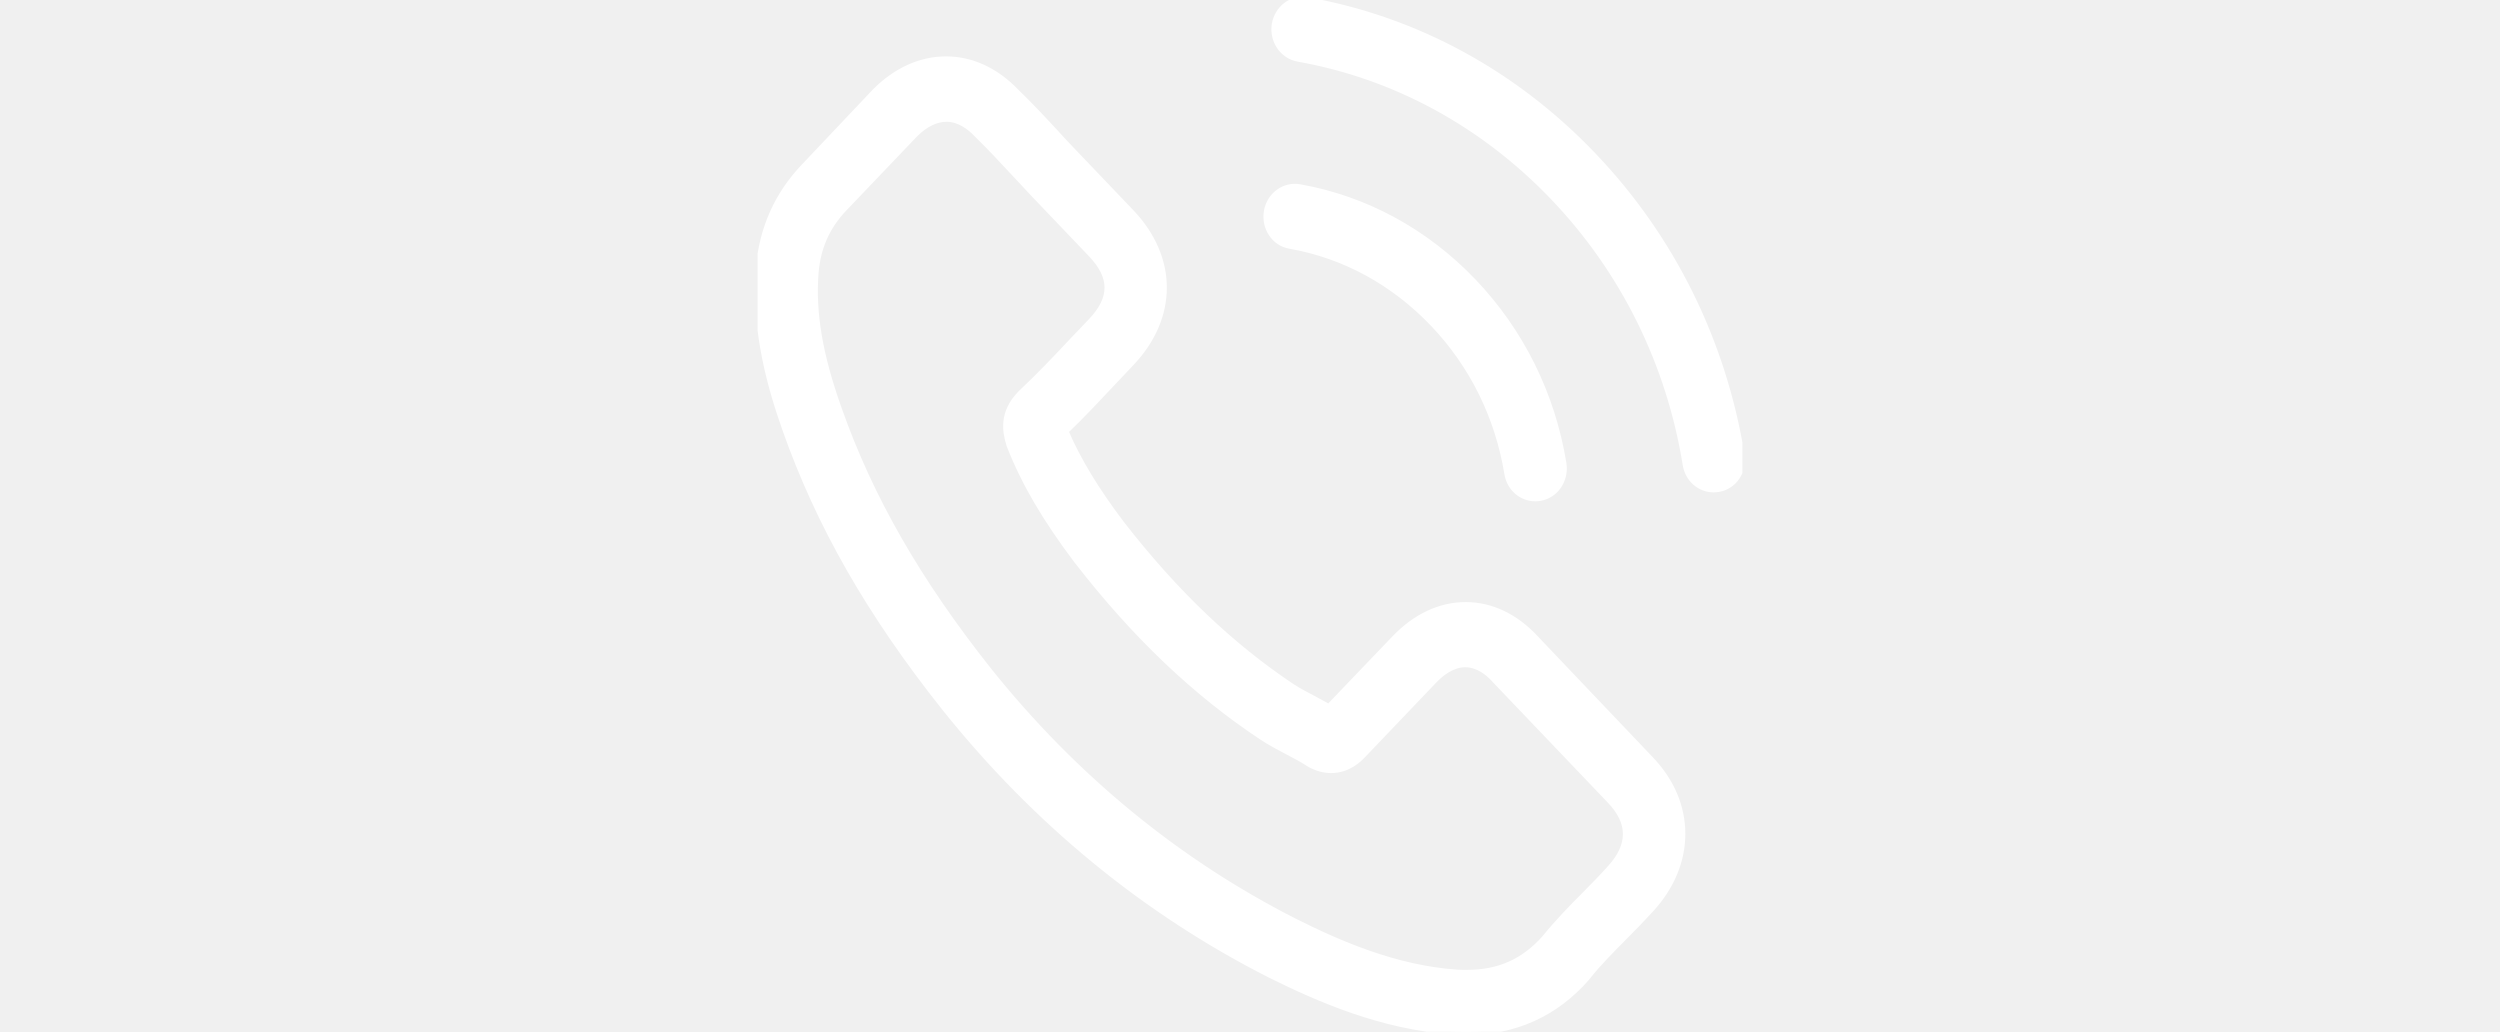
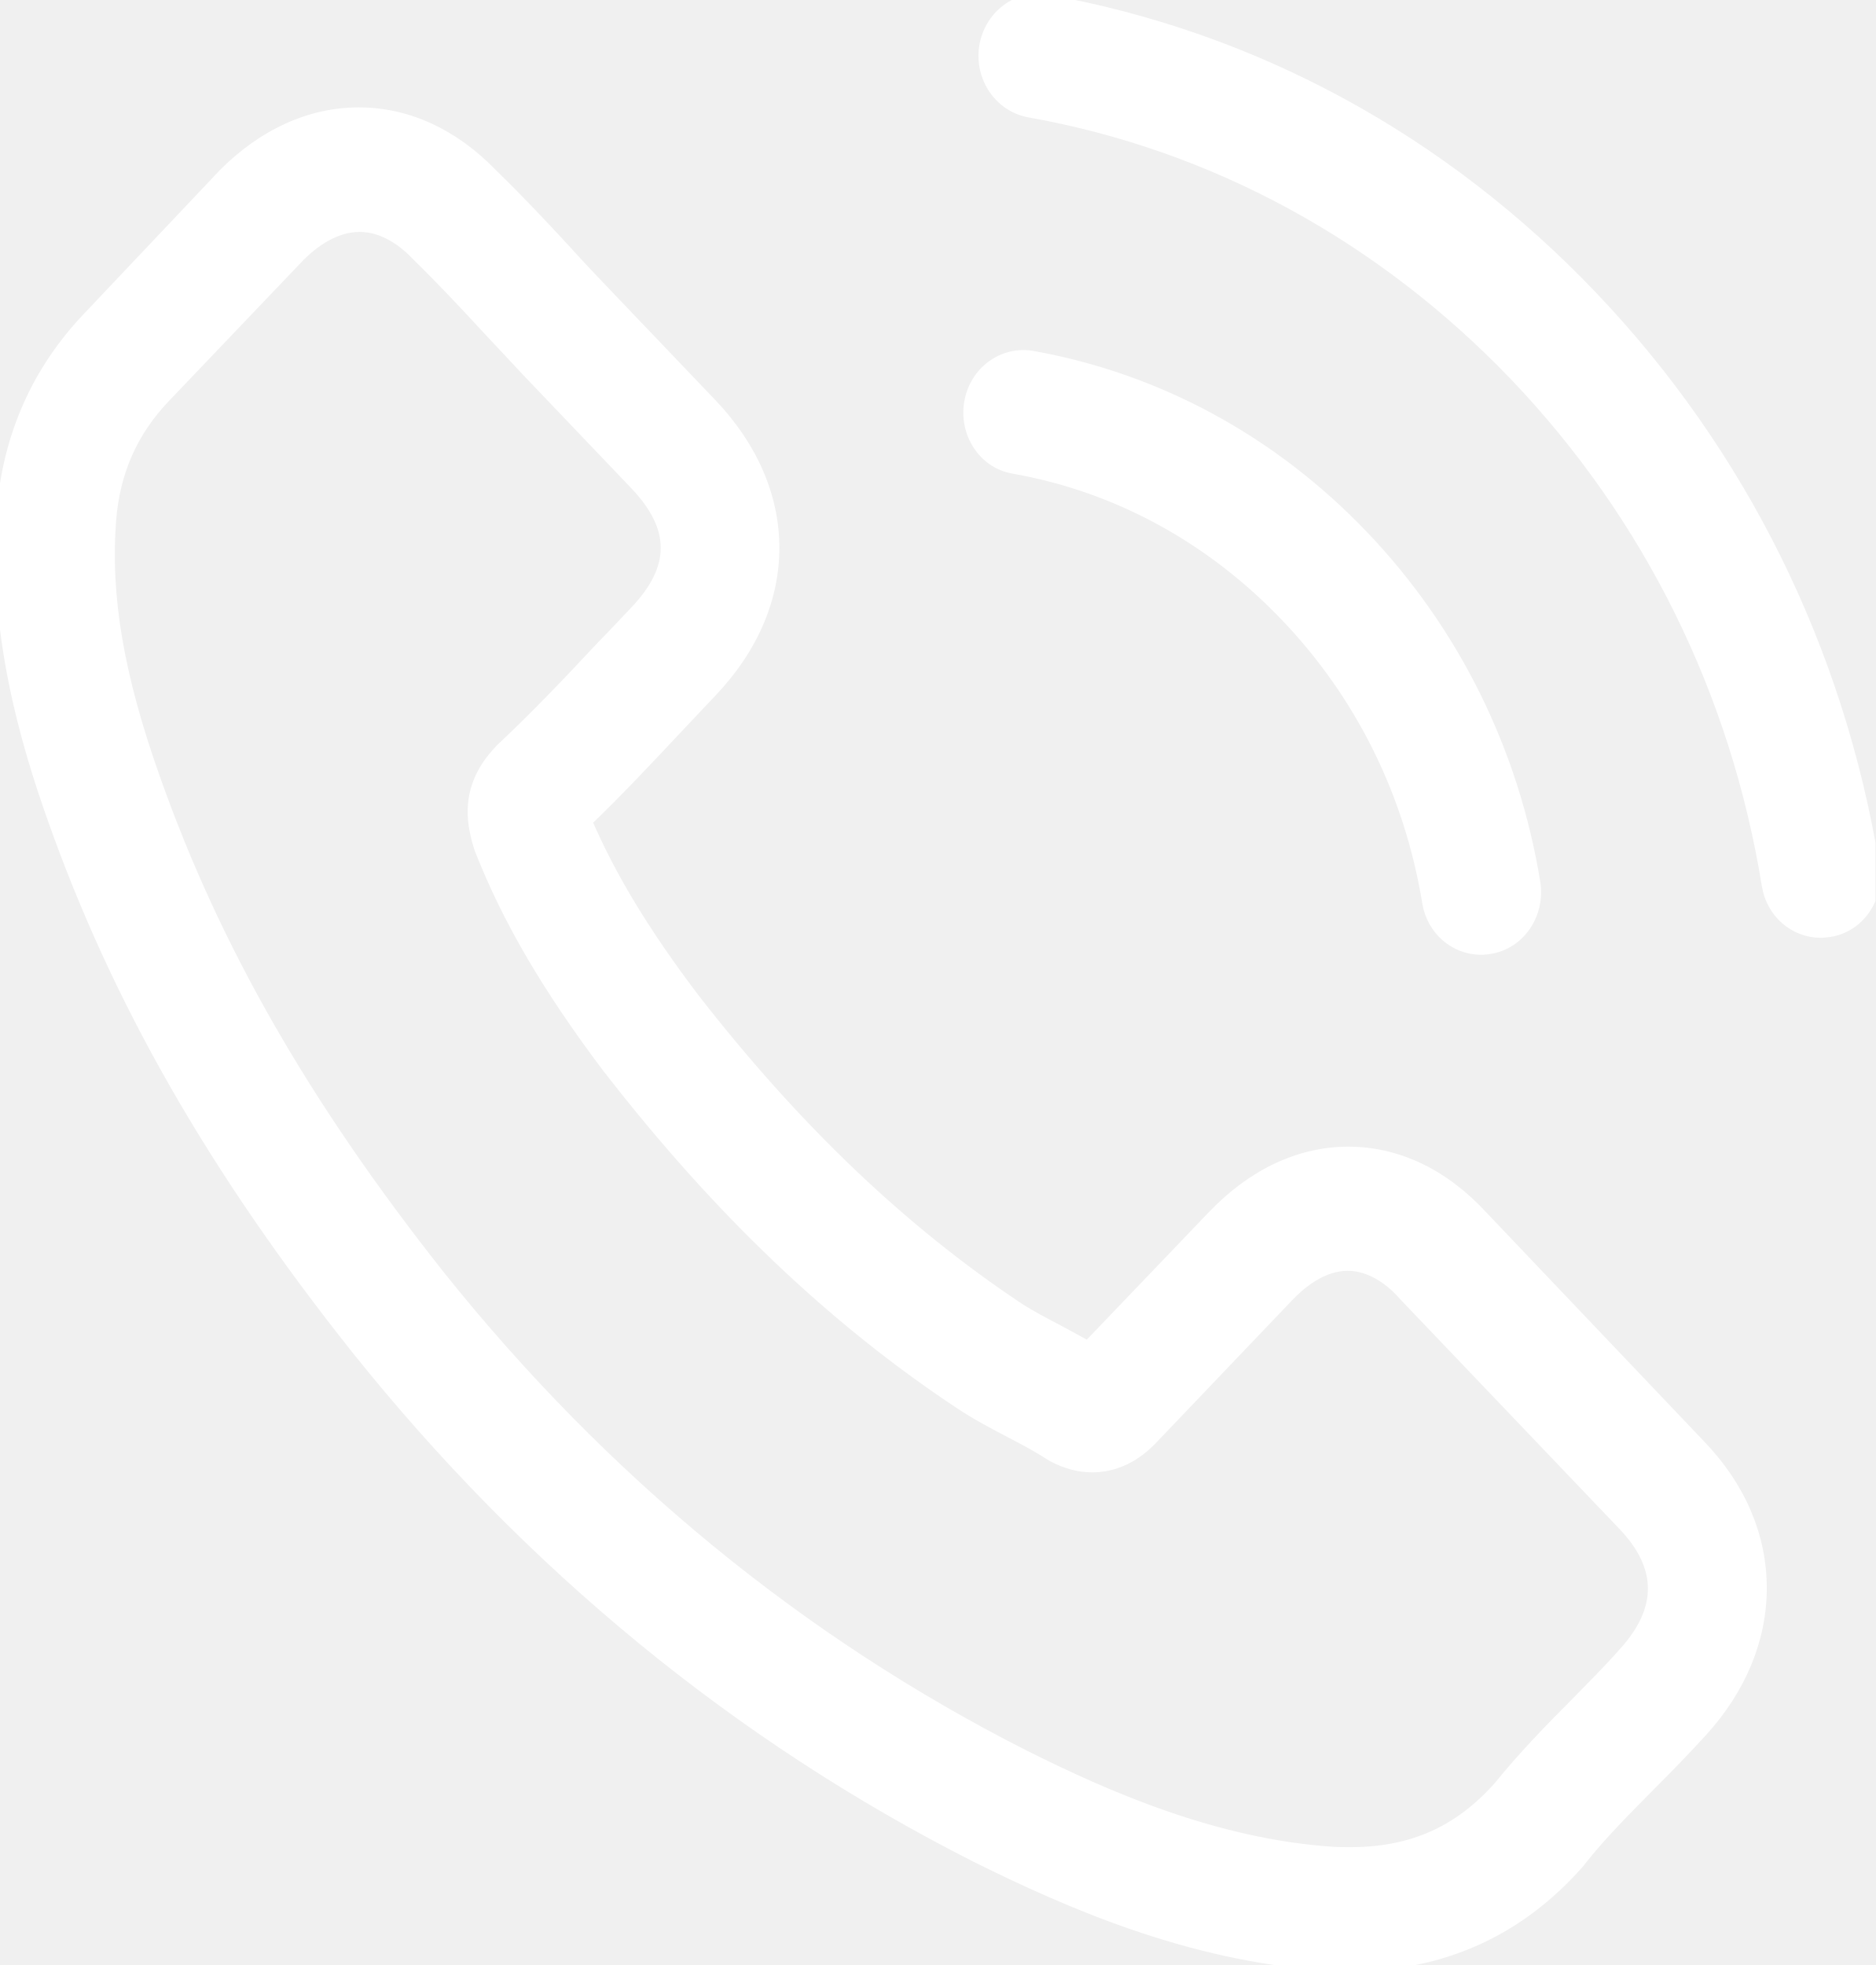
- <svg xmlns="http://www.w3.org/2000/svg" width="63" height="26" viewBox="0 0 63 66" fill="none">
-   <g clip-path="url(#clip0_2013_5840)">
+ <svg xmlns="http://www.w3.org/2000/svg" width="63" height="66" viewBox="0 0 63 66" fill="none">
+   <g clip-path="url(#clip0_2013_5671)">
    <path d="M49.79 40.885C48.5 39.478 46.944 38.725 45.296 38.725C43.66 38.725 42.091 39.464 40.748 40.871L36.547 45.259C36.201 45.064 35.855 44.883 35.523 44.701C35.044 44.451 34.592 44.214 34.206 43.963C30.271 41.344 26.694 37.931 23.263 33.516C21.601 31.315 20.484 29.462 19.673 27.582C20.764 26.537 21.774 25.451 22.758 24.406C23.13 24.016 23.503 23.612 23.875 23.222C26.667 20.297 26.667 16.508 23.875 13.582L20.245 9.78C19.833 9.348 19.407 8.902 19.008 8.456C18.211 7.593 17.373 6.701 16.509 5.865C15.219 4.528 13.676 3.818 12.054 3.818C10.432 3.818 8.863 4.528 7.533 5.865C7.52 5.879 7.52 5.879 7.507 5.893L2.986 10.671C1.284 12.454 0.313 14.627 0.101 17.148C-0.219 21.216 0.925 25.005 1.803 27.484C3.957 33.572 7.174 39.213 11.975 45.259C17.798 52.544 24.806 58.297 32.81 62.35C35.868 63.869 39.95 65.666 44.511 65.972C44.79 65.986 45.083 66 45.349 66C48.42 66 51 64.844 53.021 62.545C53.034 62.517 53.061 62.504 53.074 62.476C53.766 61.598 54.563 60.804 55.401 59.955C55.973 59.383 56.558 58.784 57.13 58.157C58.446 56.723 59.137 55.051 59.137 53.338C59.137 51.611 58.433 49.953 57.09 48.56L49.79 40.885ZM54.55 55.553C54.537 55.553 54.537 55.567 54.55 55.553C54.032 56.138 53.5 56.667 52.928 57.252C52.064 58.116 51.186 59.021 50.362 60.038C49.019 61.542 47.436 62.253 45.362 62.253C45.163 62.253 44.95 62.253 44.751 62.239C40.801 61.974 37.132 60.358 34.379 58.979C26.853 55.163 20.245 49.744 14.753 42.877C10.219 37.151 7.188 31.858 5.18 26.175C3.943 22.706 3.491 20.004 3.691 17.455C3.824 15.825 4.422 14.474 5.526 13.318L10.06 8.568C10.711 7.927 11.403 7.579 12.081 7.579C12.918 7.579 13.597 8.108 14.022 8.554C14.035 8.568 14.049 8.582 14.062 8.595C14.873 9.389 15.644 10.211 16.455 11.089C16.868 11.535 17.293 11.98 17.719 12.44L21.349 16.243C22.758 17.72 22.758 19.085 21.349 20.561C20.963 20.965 20.591 21.369 20.205 21.759C19.088 22.957 18.024 24.071 16.868 25.158C16.841 25.186 16.814 25.2 16.801 25.228C15.658 26.426 15.87 27.596 16.11 28.39C16.123 28.431 16.136 28.473 16.15 28.515C17.094 30.911 18.423 33.168 20.444 35.856L20.458 35.87C24.128 40.606 27.997 44.297 32.265 47.125C32.81 47.487 33.369 47.78 33.901 48.059C34.379 48.309 34.831 48.546 35.217 48.797C35.27 48.825 35.323 48.866 35.376 48.894C35.828 49.131 36.254 49.242 36.693 49.242C37.796 49.242 38.488 48.518 38.714 48.281L43.261 43.517C43.713 43.044 44.431 42.473 45.269 42.473C46.093 42.473 46.772 43.016 47.184 43.489C47.197 43.503 47.197 43.503 47.21 43.517L54.537 51.193C55.906 52.614 55.906 54.076 54.55 55.553Z" fill="white" />
    <path d="M54.55 55.553C54.537 55.553 54.537 55.567 54.55 55.553ZM54.55 55.553C54.032 56.138 53.5 56.667 52.928 57.252C52.064 58.116 51.186 59.021 50.362 60.038C49.019 61.542 47.436 62.253 45.362 62.253C45.163 62.253 44.95 62.253 44.751 62.239C40.801 61.974 37.132 60.358 34.379 58.979C26.853 55.163 20.245 49.744 14.753 42.877C10.219 37.151 7.188 31.858 5.18 26.175C3.943 22.706 3.491 20.004 3.691 17.455C3.824 15.825 4.422 14.474 5.526 13.318L10.06 8.568C10.711 7.927 11.403 7.579 12.081 7.579C12.918 7.579 13.597 8.108 14.022 8.554C14.035 8.568 14.049 8.582 14.062 8.595C14.873 9.389 15.644 10.211 16.455 11.089C16.868 11.535 17.293 11.98 17.719 12.44L21.349 16.243C22.758 17.72 22.758 19.085 21.349 20.561C20.963 20.965 20.591 21.369 20.205 21.759C19.088 22.957 18.024 24.071 16.868 25.158C16.841 25.186 16.814 25.2 16.801 25.228C15.658 26.426 15.87 27.596 16.11 28.39C16.123 28.431 16.136 28.473 16.15 28.515C17.094 30.911 18.423 33.168 20.444 35.856L20.458 35.87C24.128 40.606 27.997 44.297 32.265 47.125C32.81 47.487 33.369 47.78 33.901 48.059C34.379 48.309 34.831 48.546 35.217 48.797C35.27 48.825 35.323 48.866 35.376 48.894C35.828 49.131 36.254 49.242 36.693 49.242C37.796 49.242 38.488 48.518 38.714 48.281L43.261 43.517C43.713 43.044 44.431 42.473 45.269 42.473C46.093 42.473 46.772 43.016 47.184 43.489C47.197 43.503 47.197 43.503 47.21 43.517L54.537 51.193C55.906 52.614 55.906 54.076 54.55 55.553ZM49.79 40.885C48.5 39.478 46.944 38.725 45.296 38.725C43.66 38.725 42.091 39.464 40.748 40.871L36.547 45.259C36.201 45.064 35.855 44.883 35.523 44.701C35.044 44.451 34.592 44.214 34.206 43.963C30.271 41.344 26.694 37.931 23.263 33.516C21.601 31.315 20.484 29.462 19.673 27.582C20.764 26.537 21.774 25.451 22.758 24.406C23.13 24.016 23.503 23.612 23.875 23.222C26.667 20.297 26.667 16.508 23.875 13.582L20.245 9.78C19.833 9.348 19.407 8.902 19.008 8.456C18.211 7.593 17.373 6.701 16.509 5.865C15.219 4.528 13.676 3.818 12.054 3.818C10.432 3.818 8.863 4.528 7.533 5.865C7.52 5.879 7.52 5.879 7.507 5.893L2.986 10.671C1.284 12.454 0.313 14.627 0.101 17.148C-0.219 21.216 0.925 25.005 1.803 27.484C3.957 33.572 7.174 39.213 11.975 45.259C17.798 52.544 24.806 58.297 32.81 62.35C35.868 63.869 39.95 65.666 44.511 65.972C44.79 65.986 45.083 66 45.349 66C48.42 66 51 64.844 53.021 62.545C53.034 62.517 53.061 62.504 53.074 62.476C53.766 61.598 54.563 60.804 55.401 59.955C55.973 59.383 56.558 58.784 57.13 58.157C58.446 56.723 59.137 55.051 59.137 53.338C59.137 51.611 58.433 49.953 57.09 48.56L49.79 40.885Z" stroke="white" stroke-width="0.422" />
    <path d="M34.047 15.7C37.531 16.313 40.695 18.04 43.221 20.686C45.748 23.333 47.383 26.648 47.982 30.298C48.128 31.217 48.886 31.858 49.75 31.858C49.856 31.858 49.95 31.844 50.056 31.83C51.04 31.663 51.691 30.688 51.532 29.657C50.814 25.241 48.819 21.216 45.775 18.026C42.73 14.836 38.887 12.747 34.672 11.994C33.688 11.827 32.77 12.51 32.598 13.527C32.425 14.543 33.063 15.533 34.047 15.7Z" fill="white" stroke="white" stroke-width="0.422" />
-     <path d="M62.927 29.114C61.744 21.843 58.473 15.226 53.447 9.961C48.421 4.695 42.105 1.268 35.164 0.029C34.193 -0.152 33.276 0.544 33.103 1.561C32.944 2.592 33.595 3.553 34.579 3.734C40.775 4.834 46.426 7.913 50.92 12.607C55.415 17.316 58.34 23.236 59.391 29.727C59.537 30.646 60.295 31.287 61.159 31.287C61.265 31.287 61.358 31.273 61.465 31.259C62.435 31.106 63.1 30.131 62.927 29.114Z" fill="white" stroke="white" stroke-width="0.422" />
+     <path d="M62.927 29.114C61.743 21.843 58.472 15.226 53.446 9.961C48.42 4.695 42.104 1.268 35.164 0.029C34.193 -0.152 33.276 0.544 33.103 1.561C32.943 2.592 33.595 3.553 34.579 3.734C40.775 4.834 46.426 7.913 50.92 12.607C55.414 17.316 58.34 23.236 59.39 29.727C59.536 30.646 60.294 31.287 61.158 31.287C61.265 31.287 61.358 31.273 61.464 31.259C62.435 31.106 63.1 30.131 62.927 29.114Z" fill="white" stroke="white" stroke-width="0.422" />
  </g>
  <defs>
-     <clipPath id="clip0_2013_5840">
+     <clipPath id="clip0_2013_5671">
      <rect width="63" height="66" fill="white" />
    </clipPath>
  </defs>
</svg>
